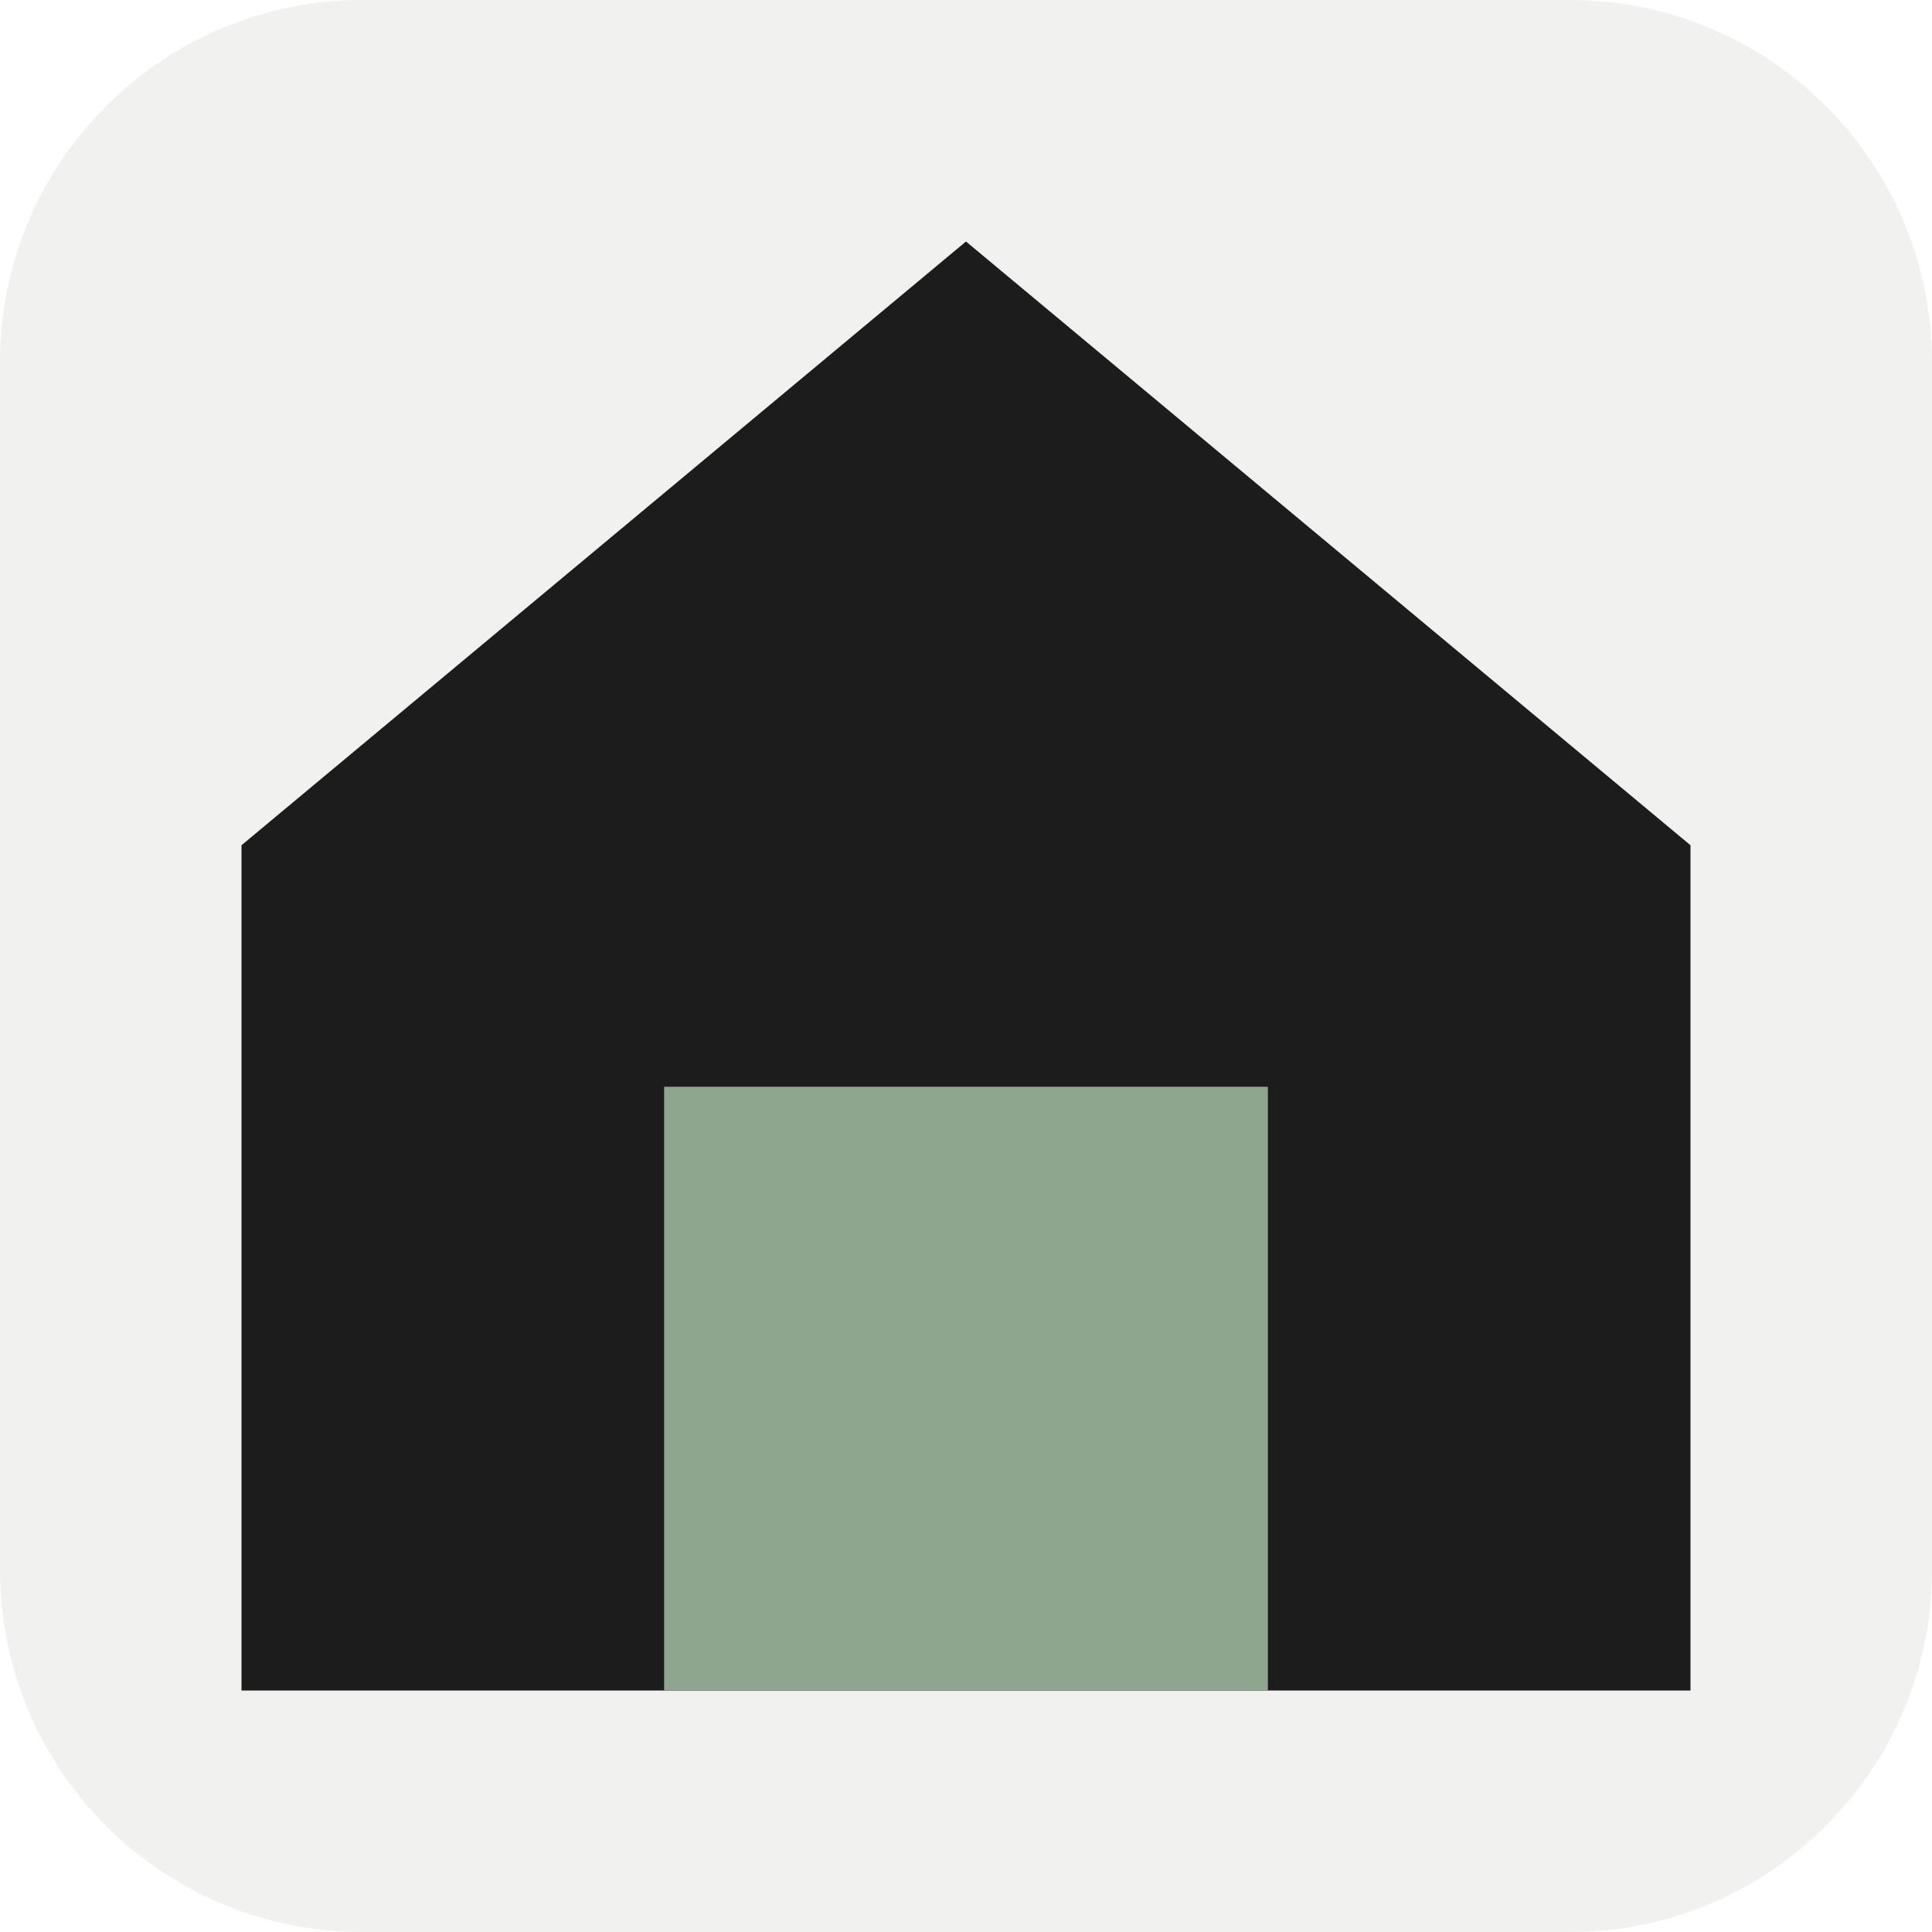
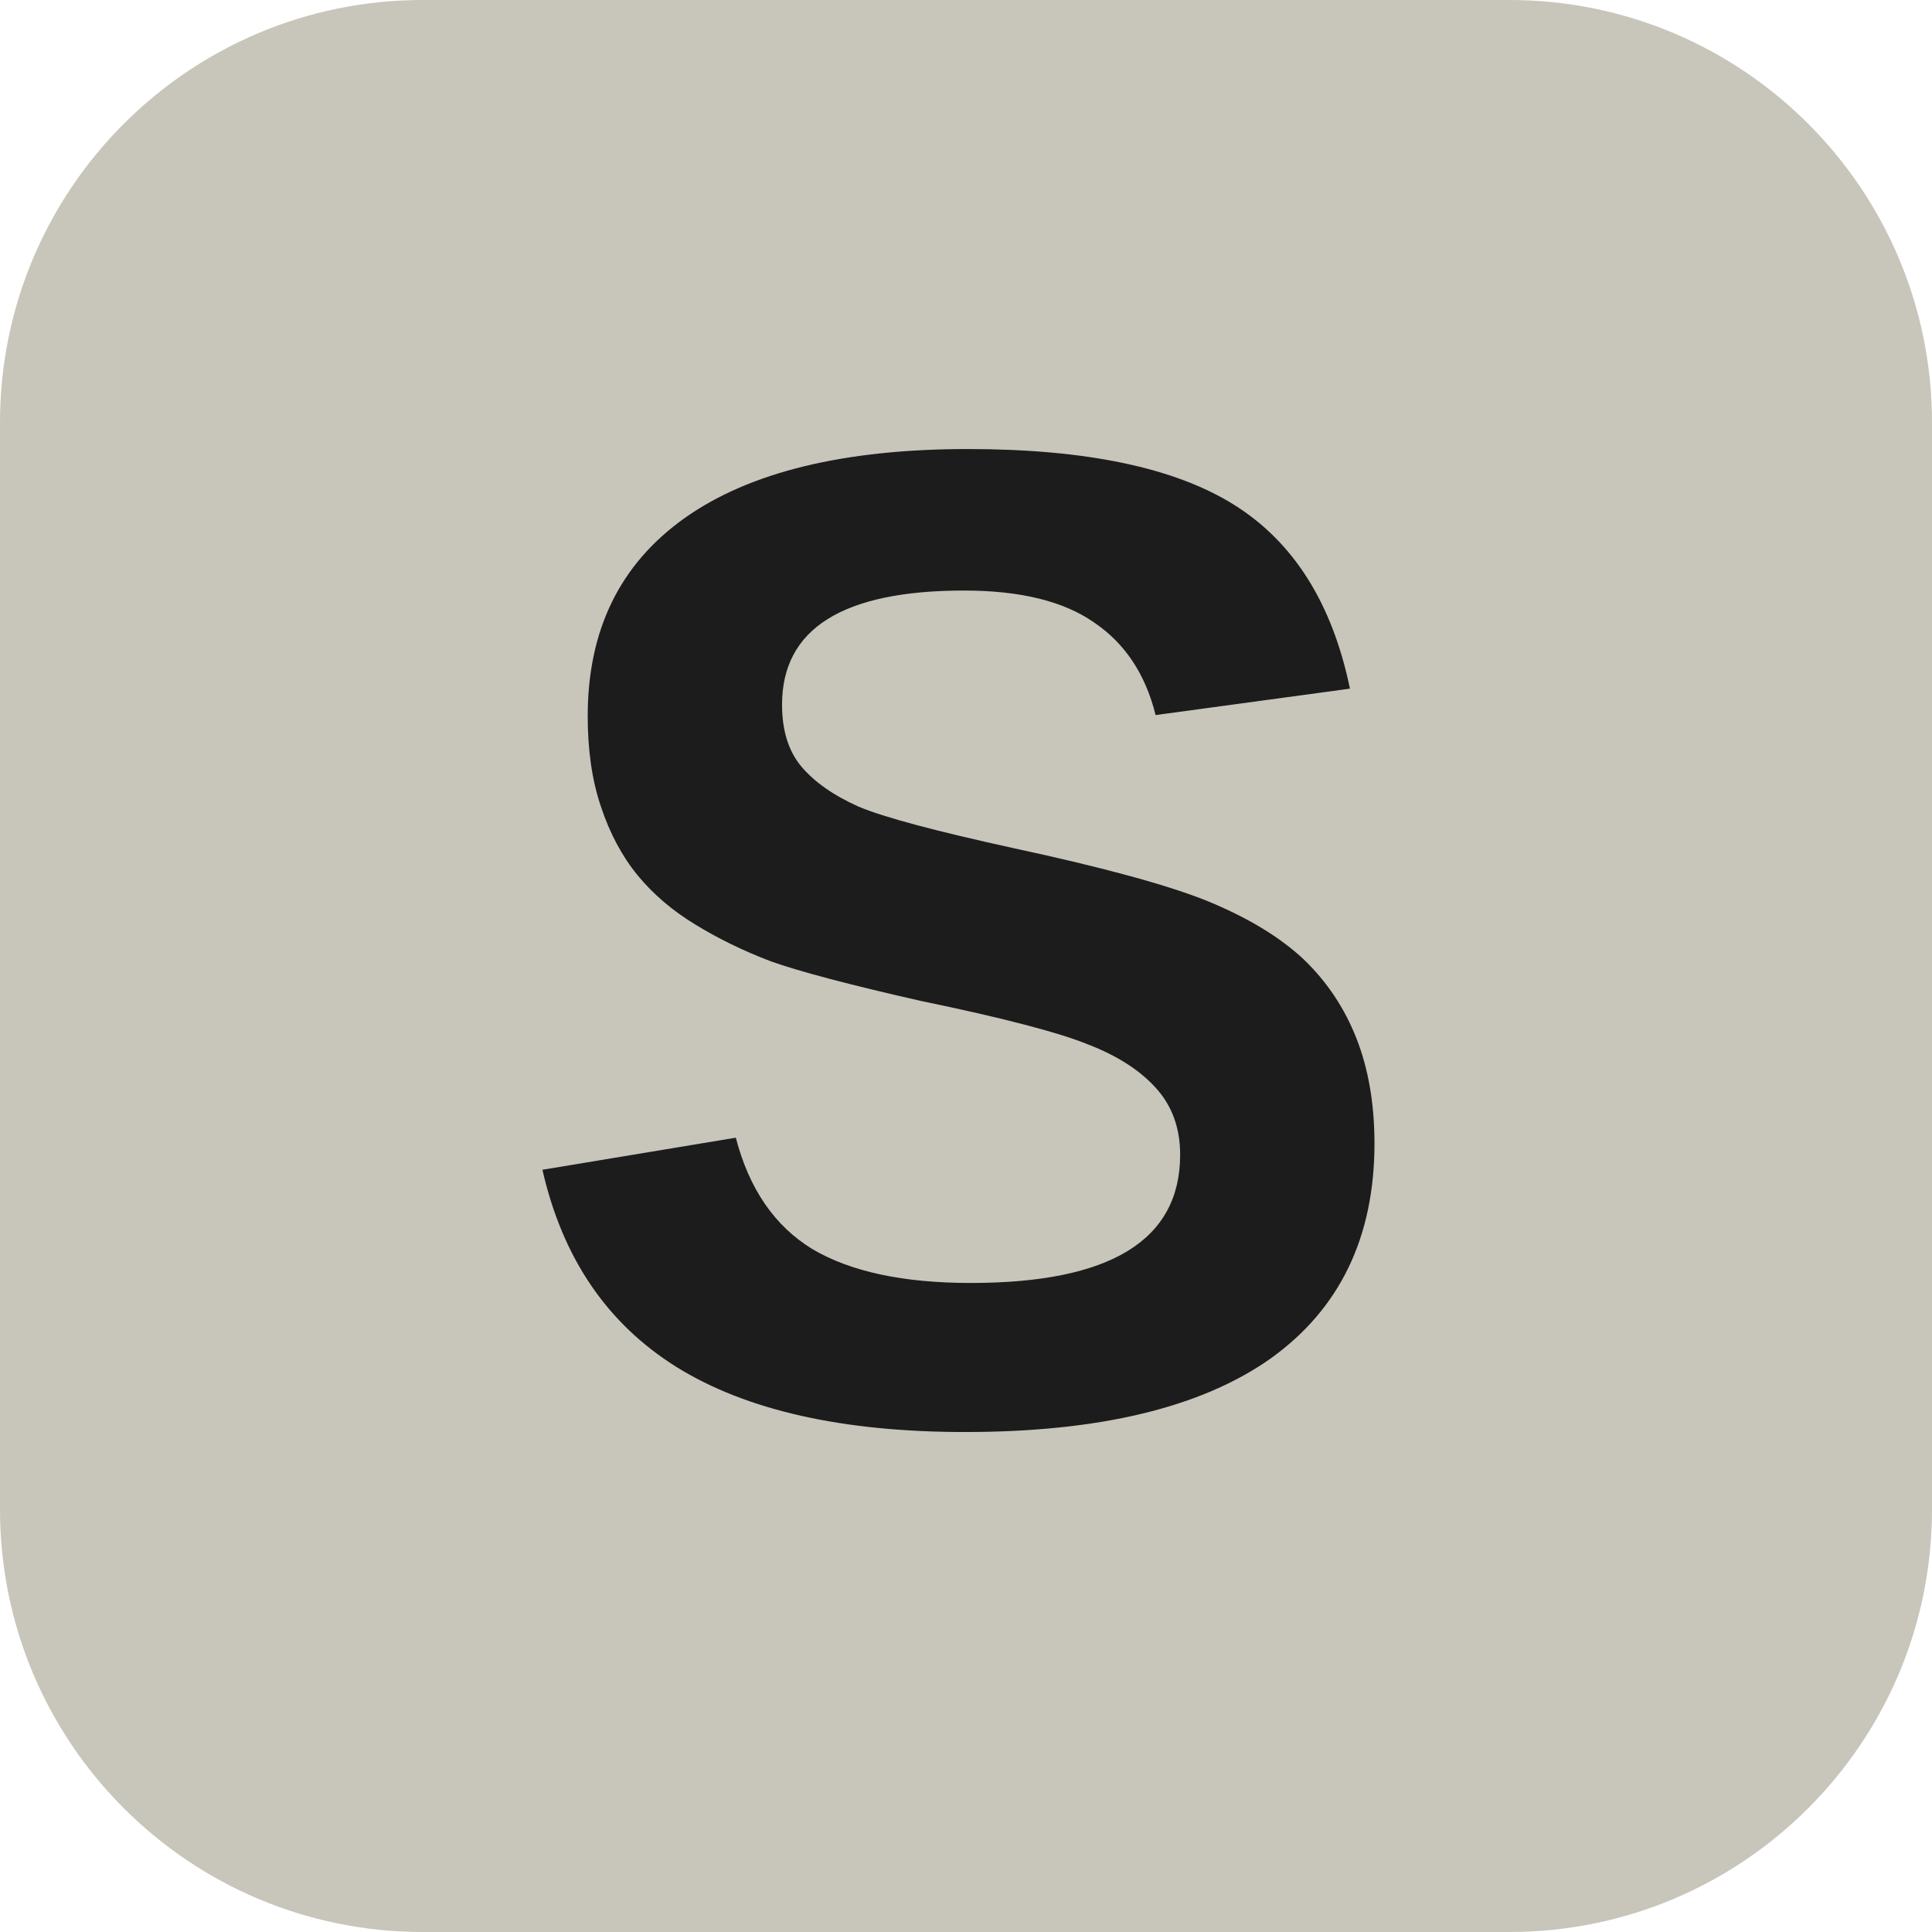
<svg xmlns="http://www.w3.org/2000/svg" viewBox="0 0 32 32">
-   <rect width="32" height="32" rx="6" fill="#f1f1ef" />
-   <path d="M4 14 16 4l12 10v14H4z" fill="#1c1c1c" />
-   <path d="M11 28V18h10v10" fill="#8fa68e" />
+   <rect width="32" height="32" rx="7" fill="#c8c5ba" />
+   <text x="16" y="23.5" text-anchor="middle" font-family="Switzer, 'Helvetica Neue', Arial, sans-serif" font-weight="600" font-size="23" letter-spacing="-1" fill="#1c1c1c">S</text>
</svg>
